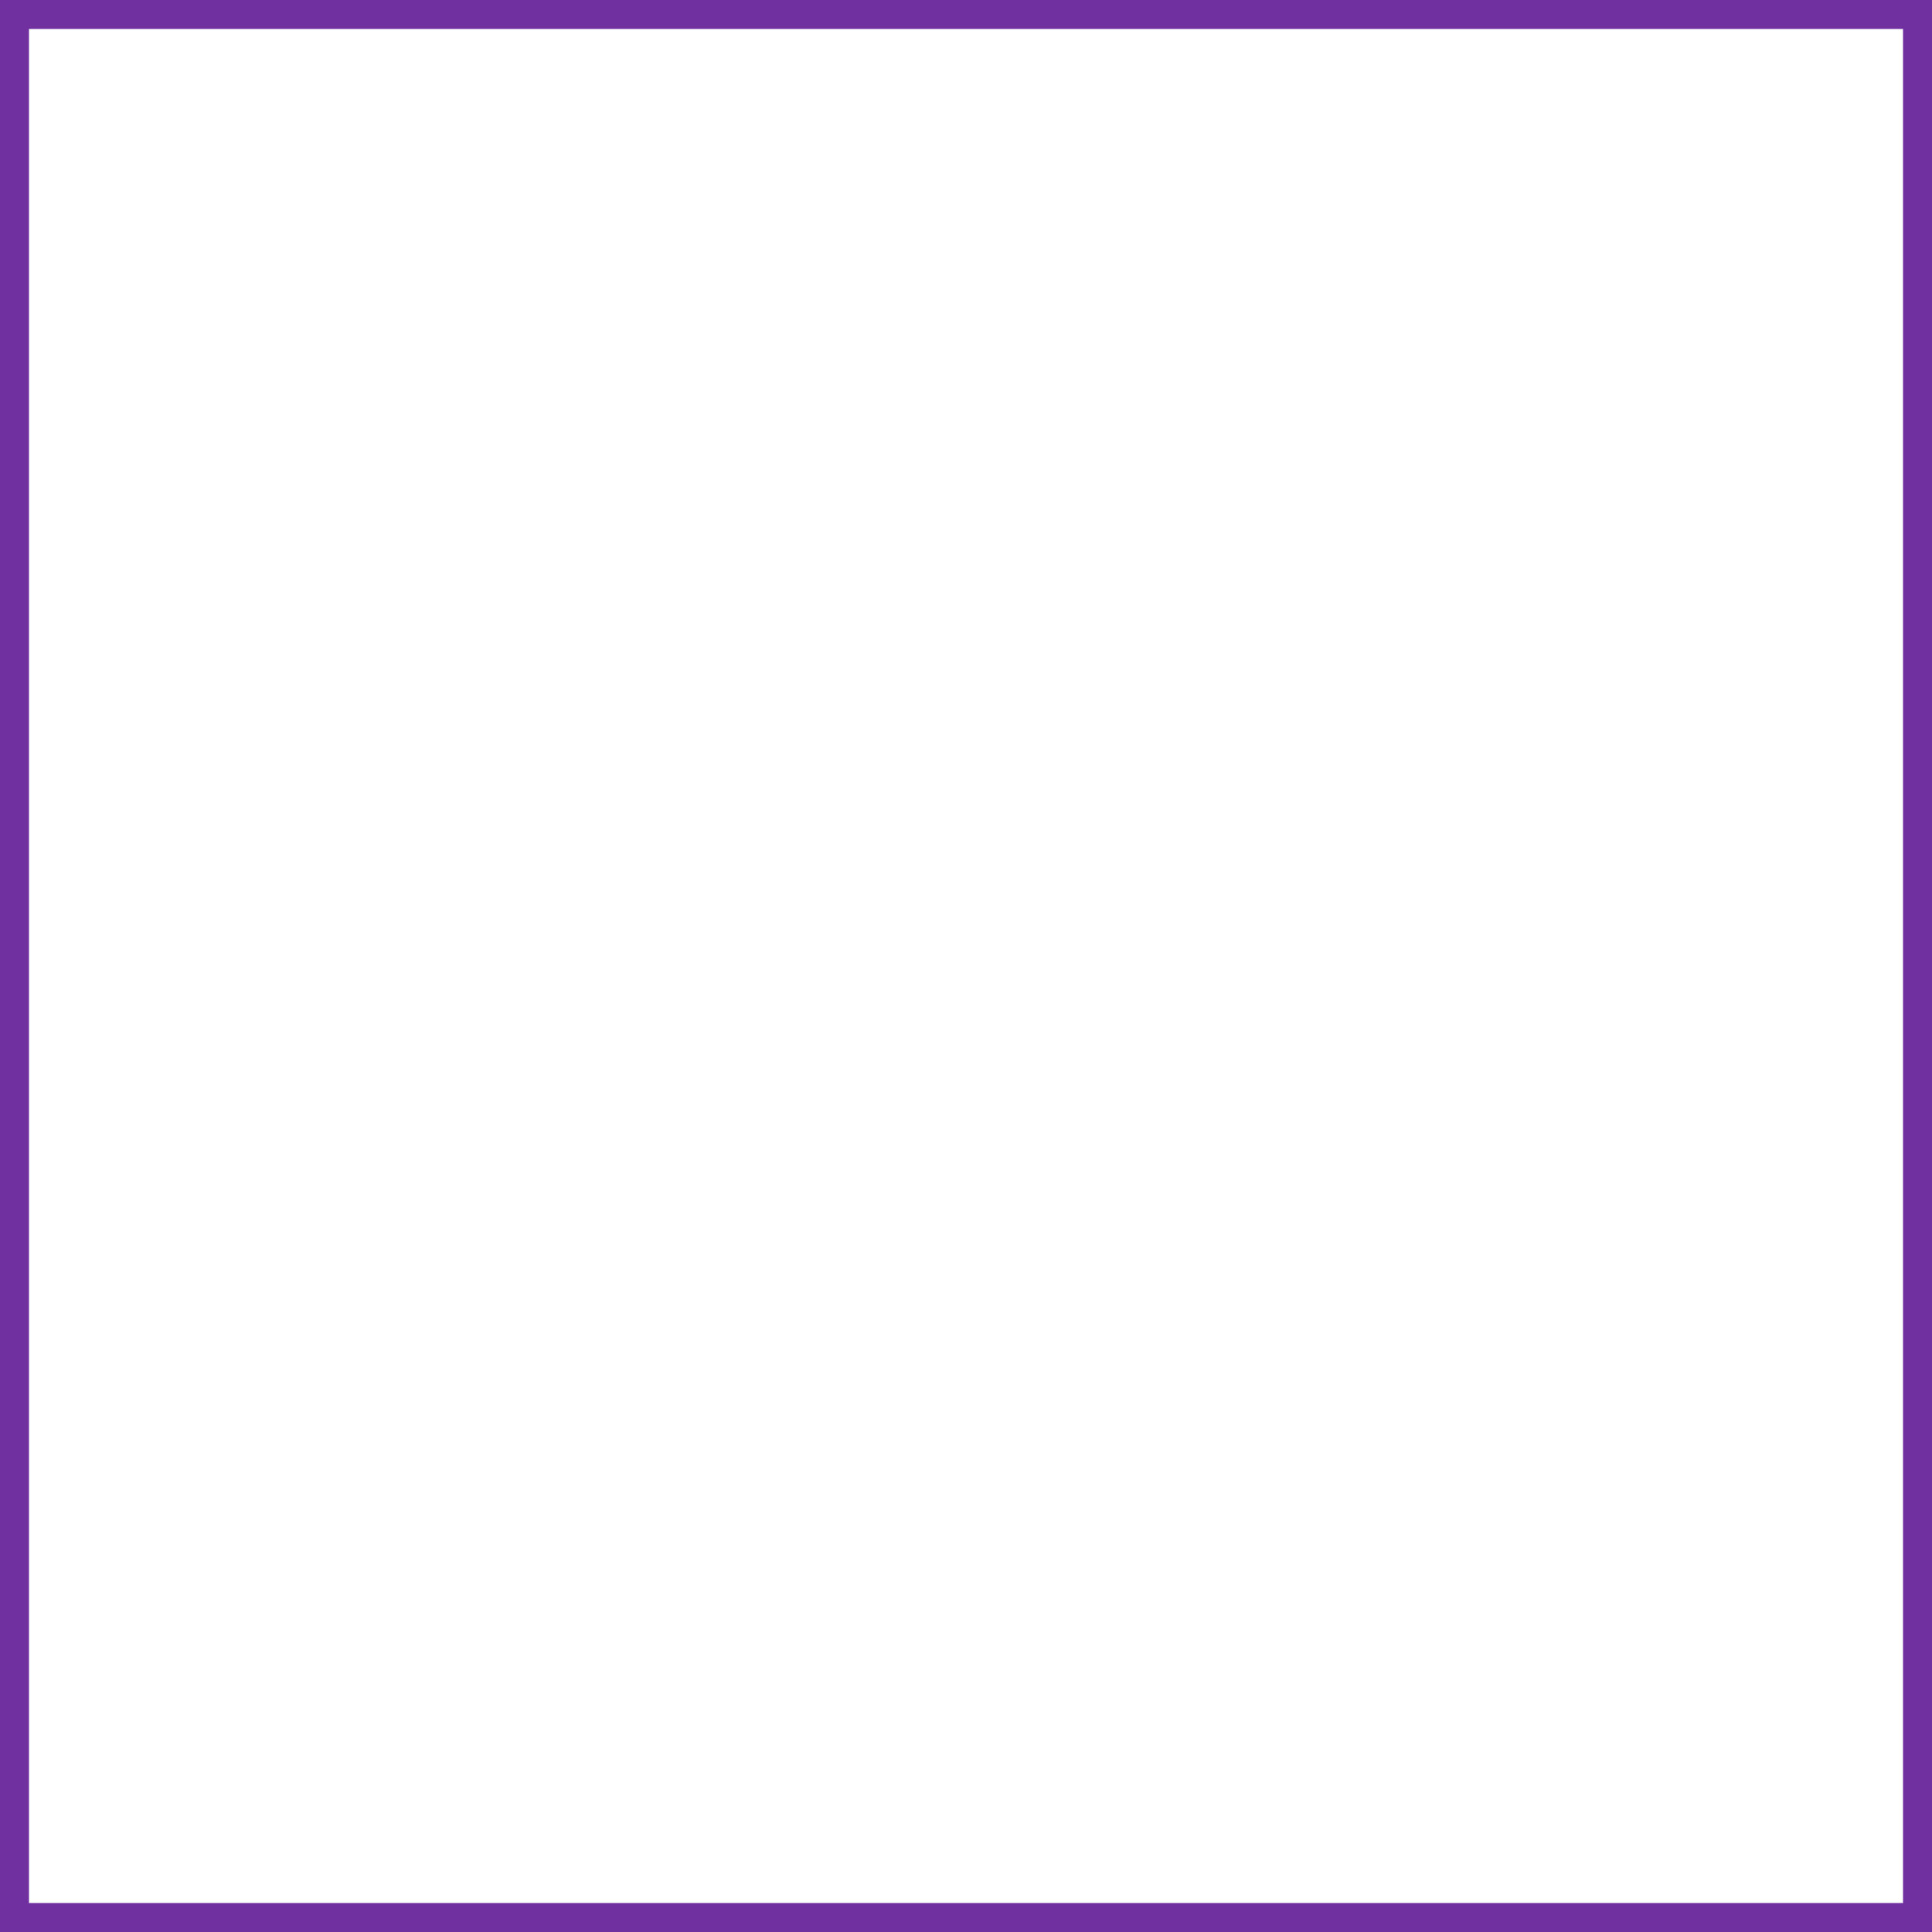
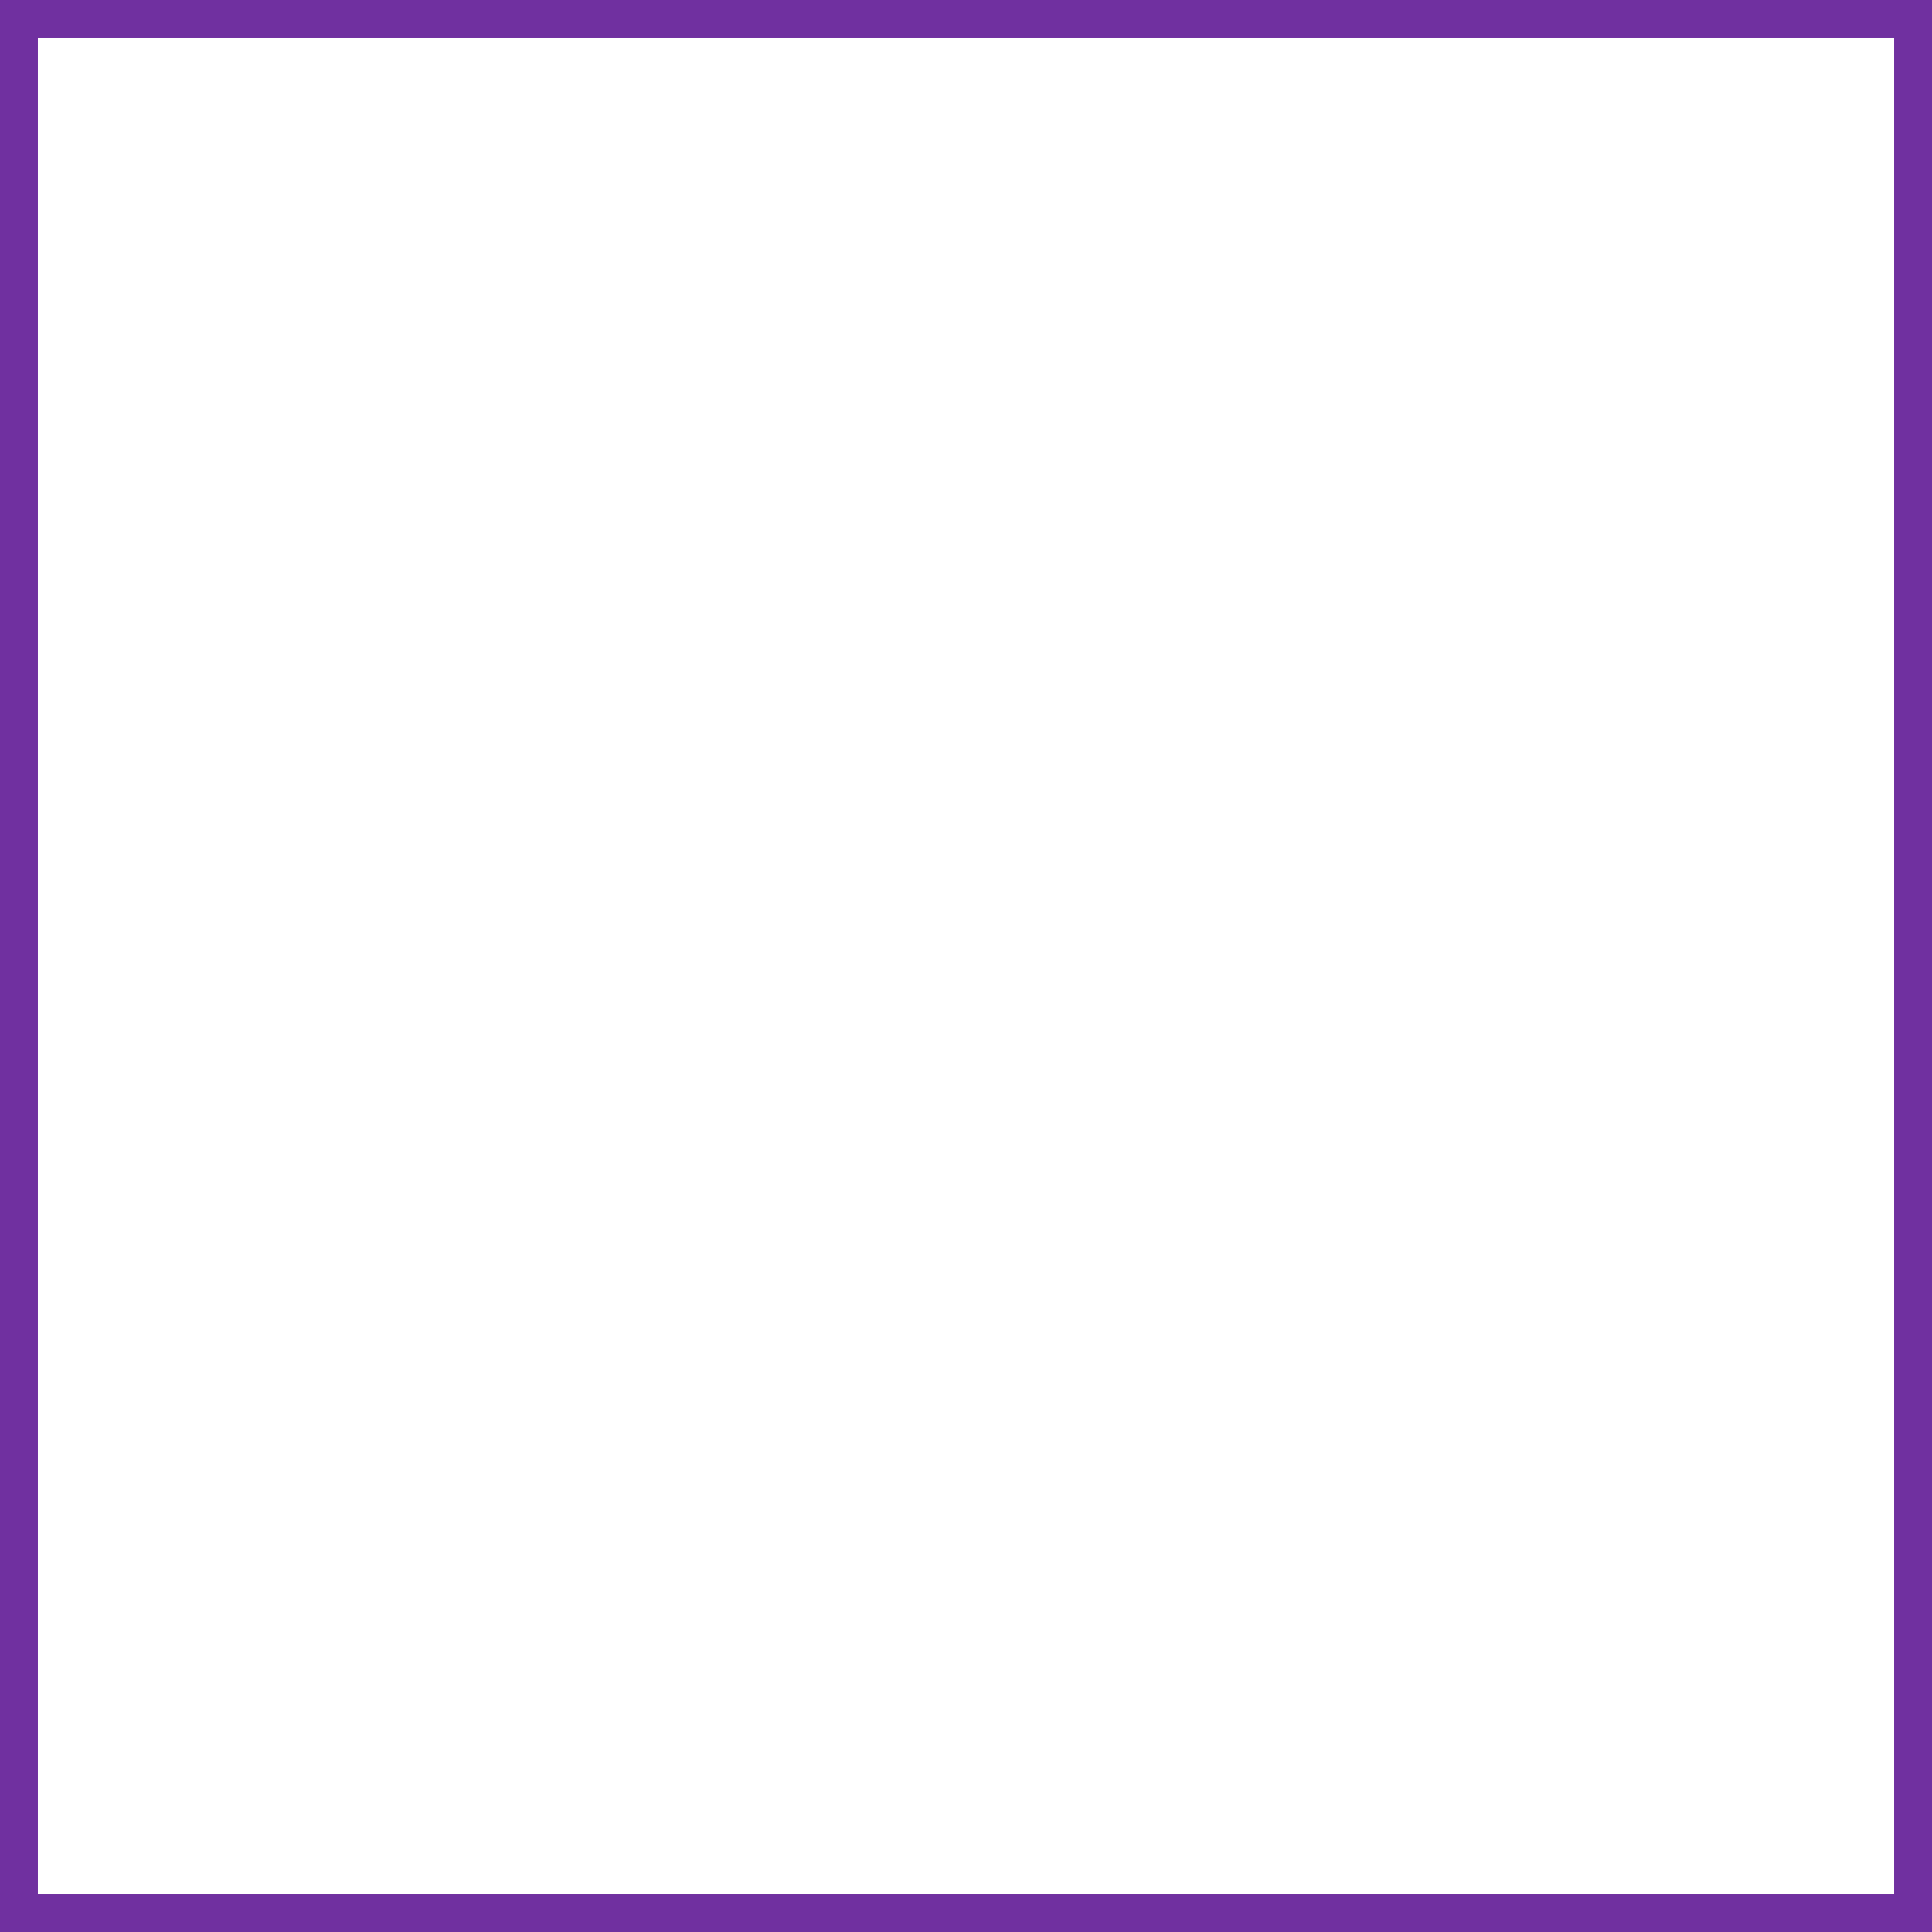
- <svg xmlns="http://www.w3.org/2000/svg" width="100" height="100">
+ <svg xmlns="http://www.w3.org/2000/svg" width="102" height="102">
  <g>
-     <rect x="-1" y="-1" width="102" height="102" id="canvas_background" fill="#fff" />
-     <g id="canvasGrid" display="none">
-       <rect id="svg_2" width="100%" height="100%" x="0" y="0" stroke-width="0" fill="url(#gridpattern)" />
-     </g>
+     <rect x="0" y="0" width="102" height="102" id="canvas_background" fill="#fff" />
  </g>
  <g>
-     <rect fill="none" stroke-width="3" x="0" y="0" width="100" height="100" id="svg_3" stroke="#7030a0" />
+     <rect fill="none" stroke-width="2" x="1" y="1" width="100" height="100" id="svg_3" stroke="#7030a0" />
  </g>
</svg>
